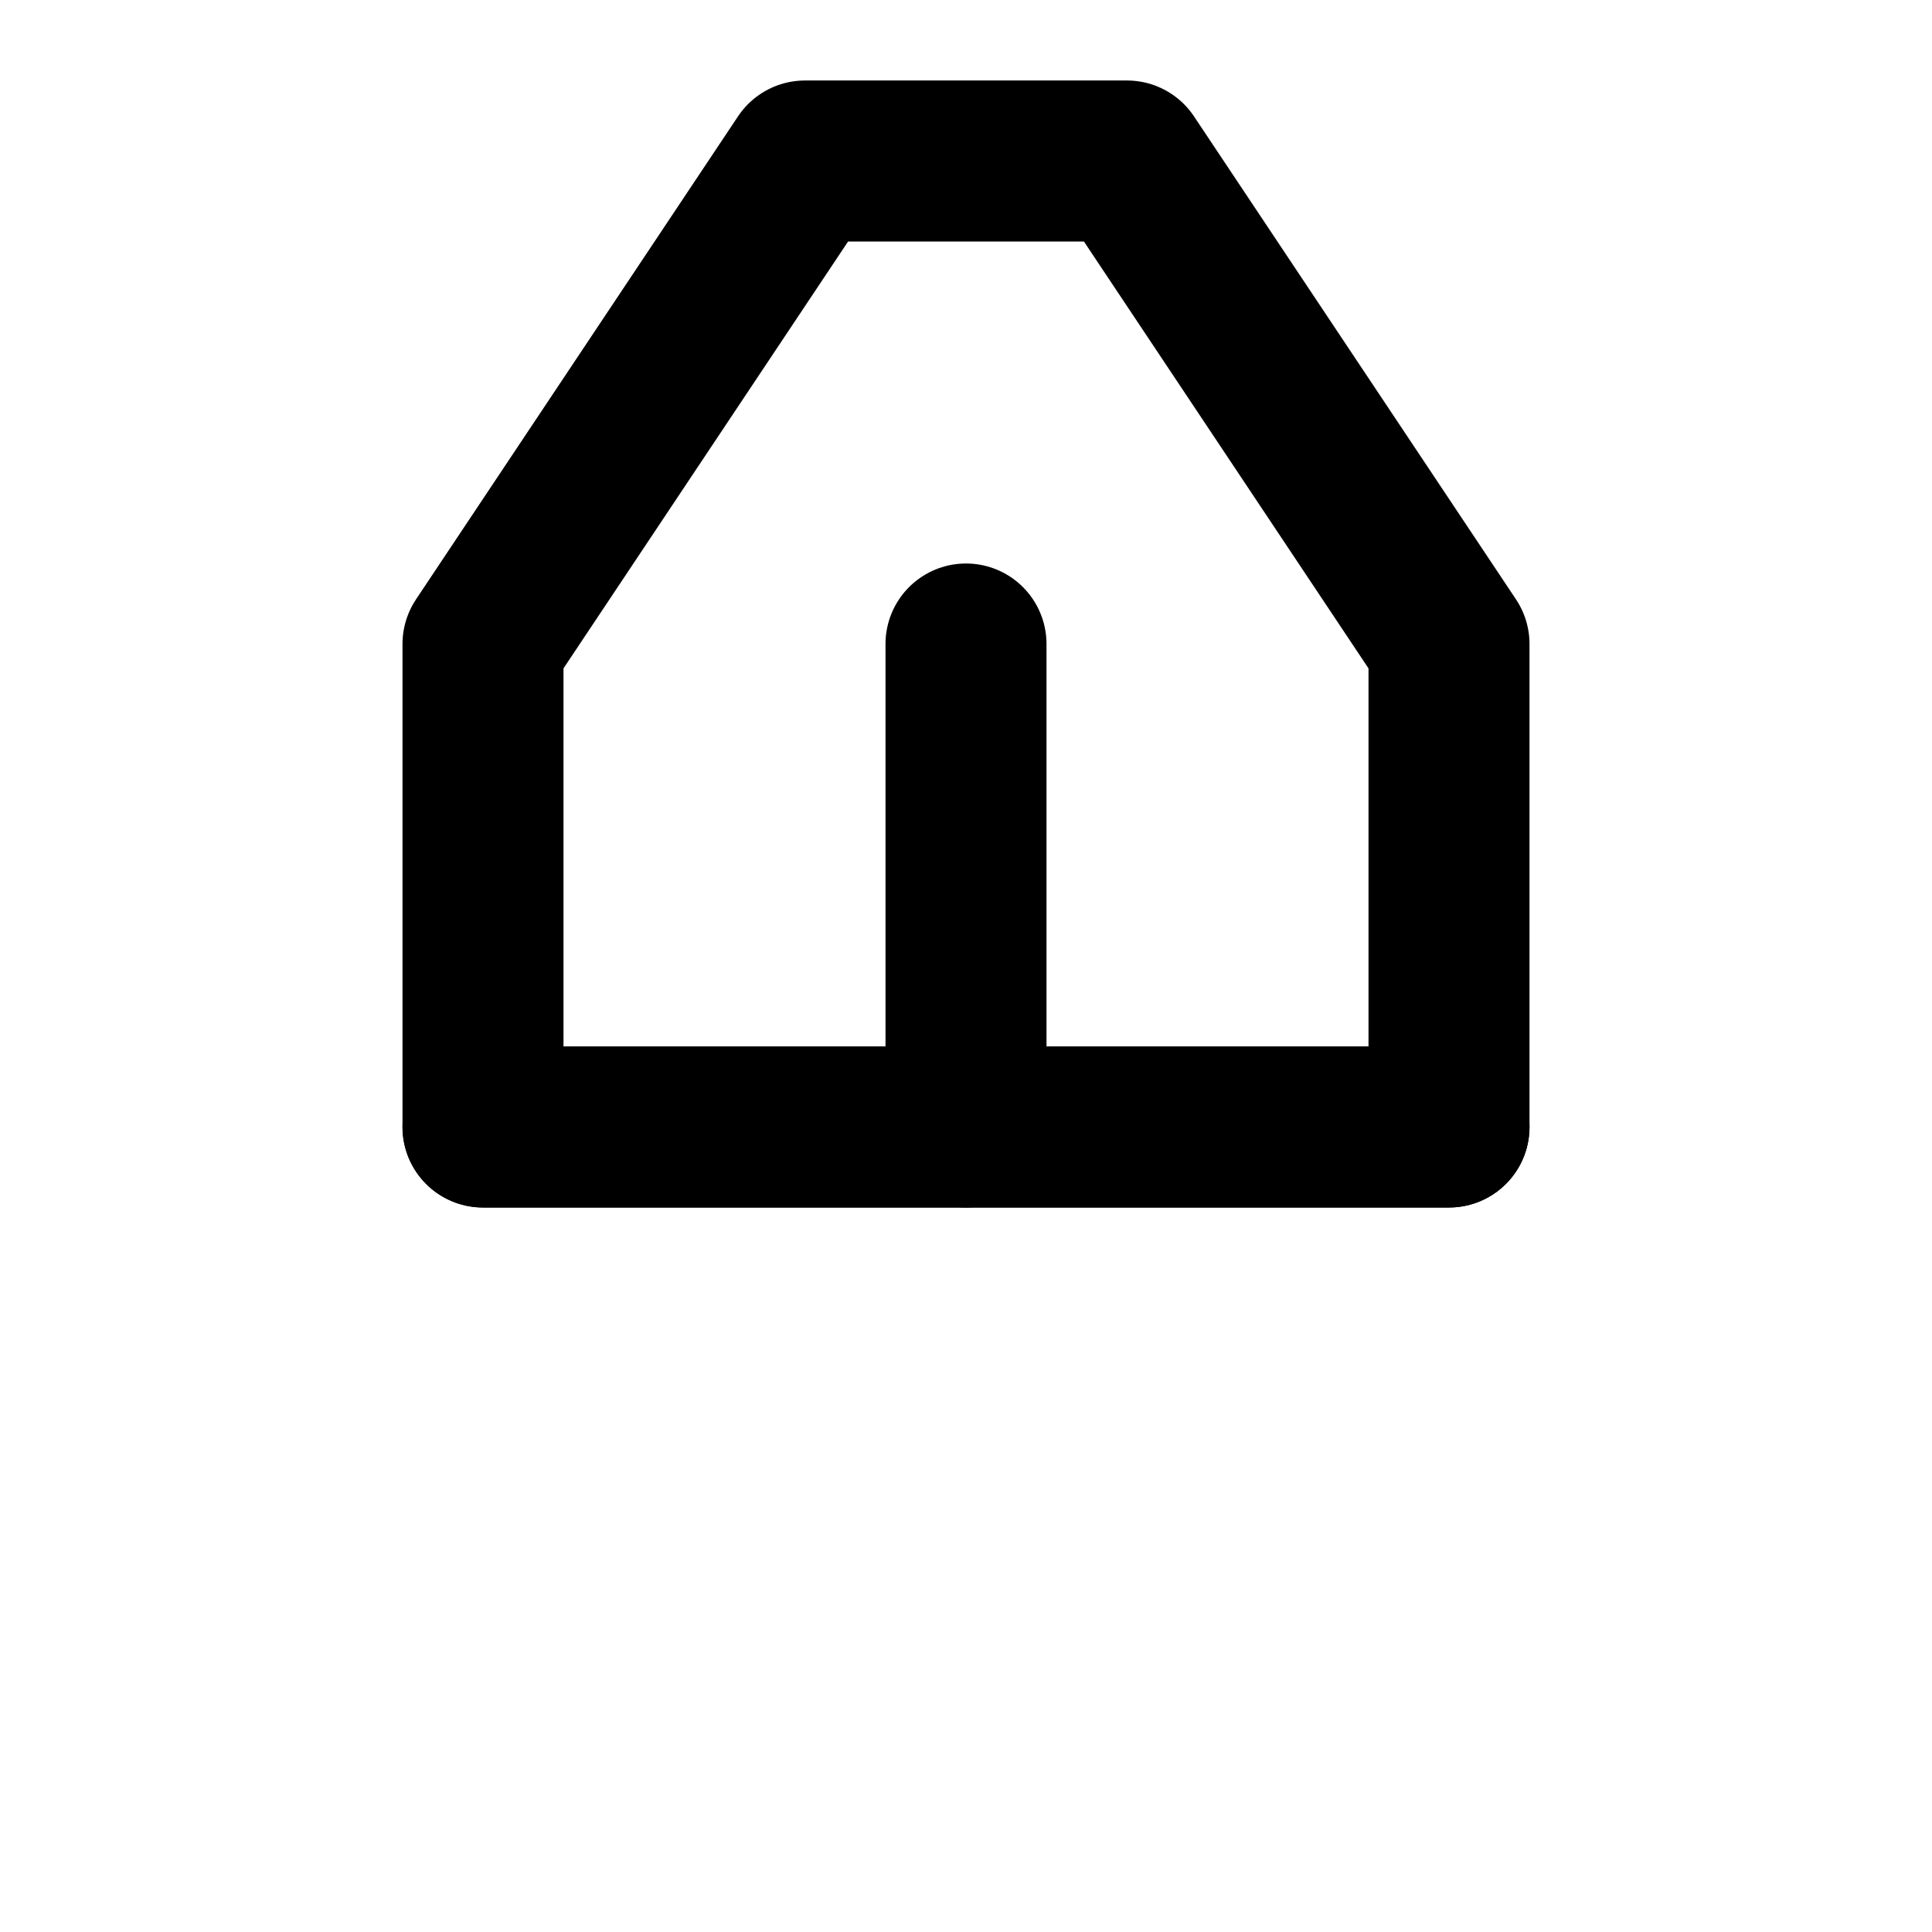
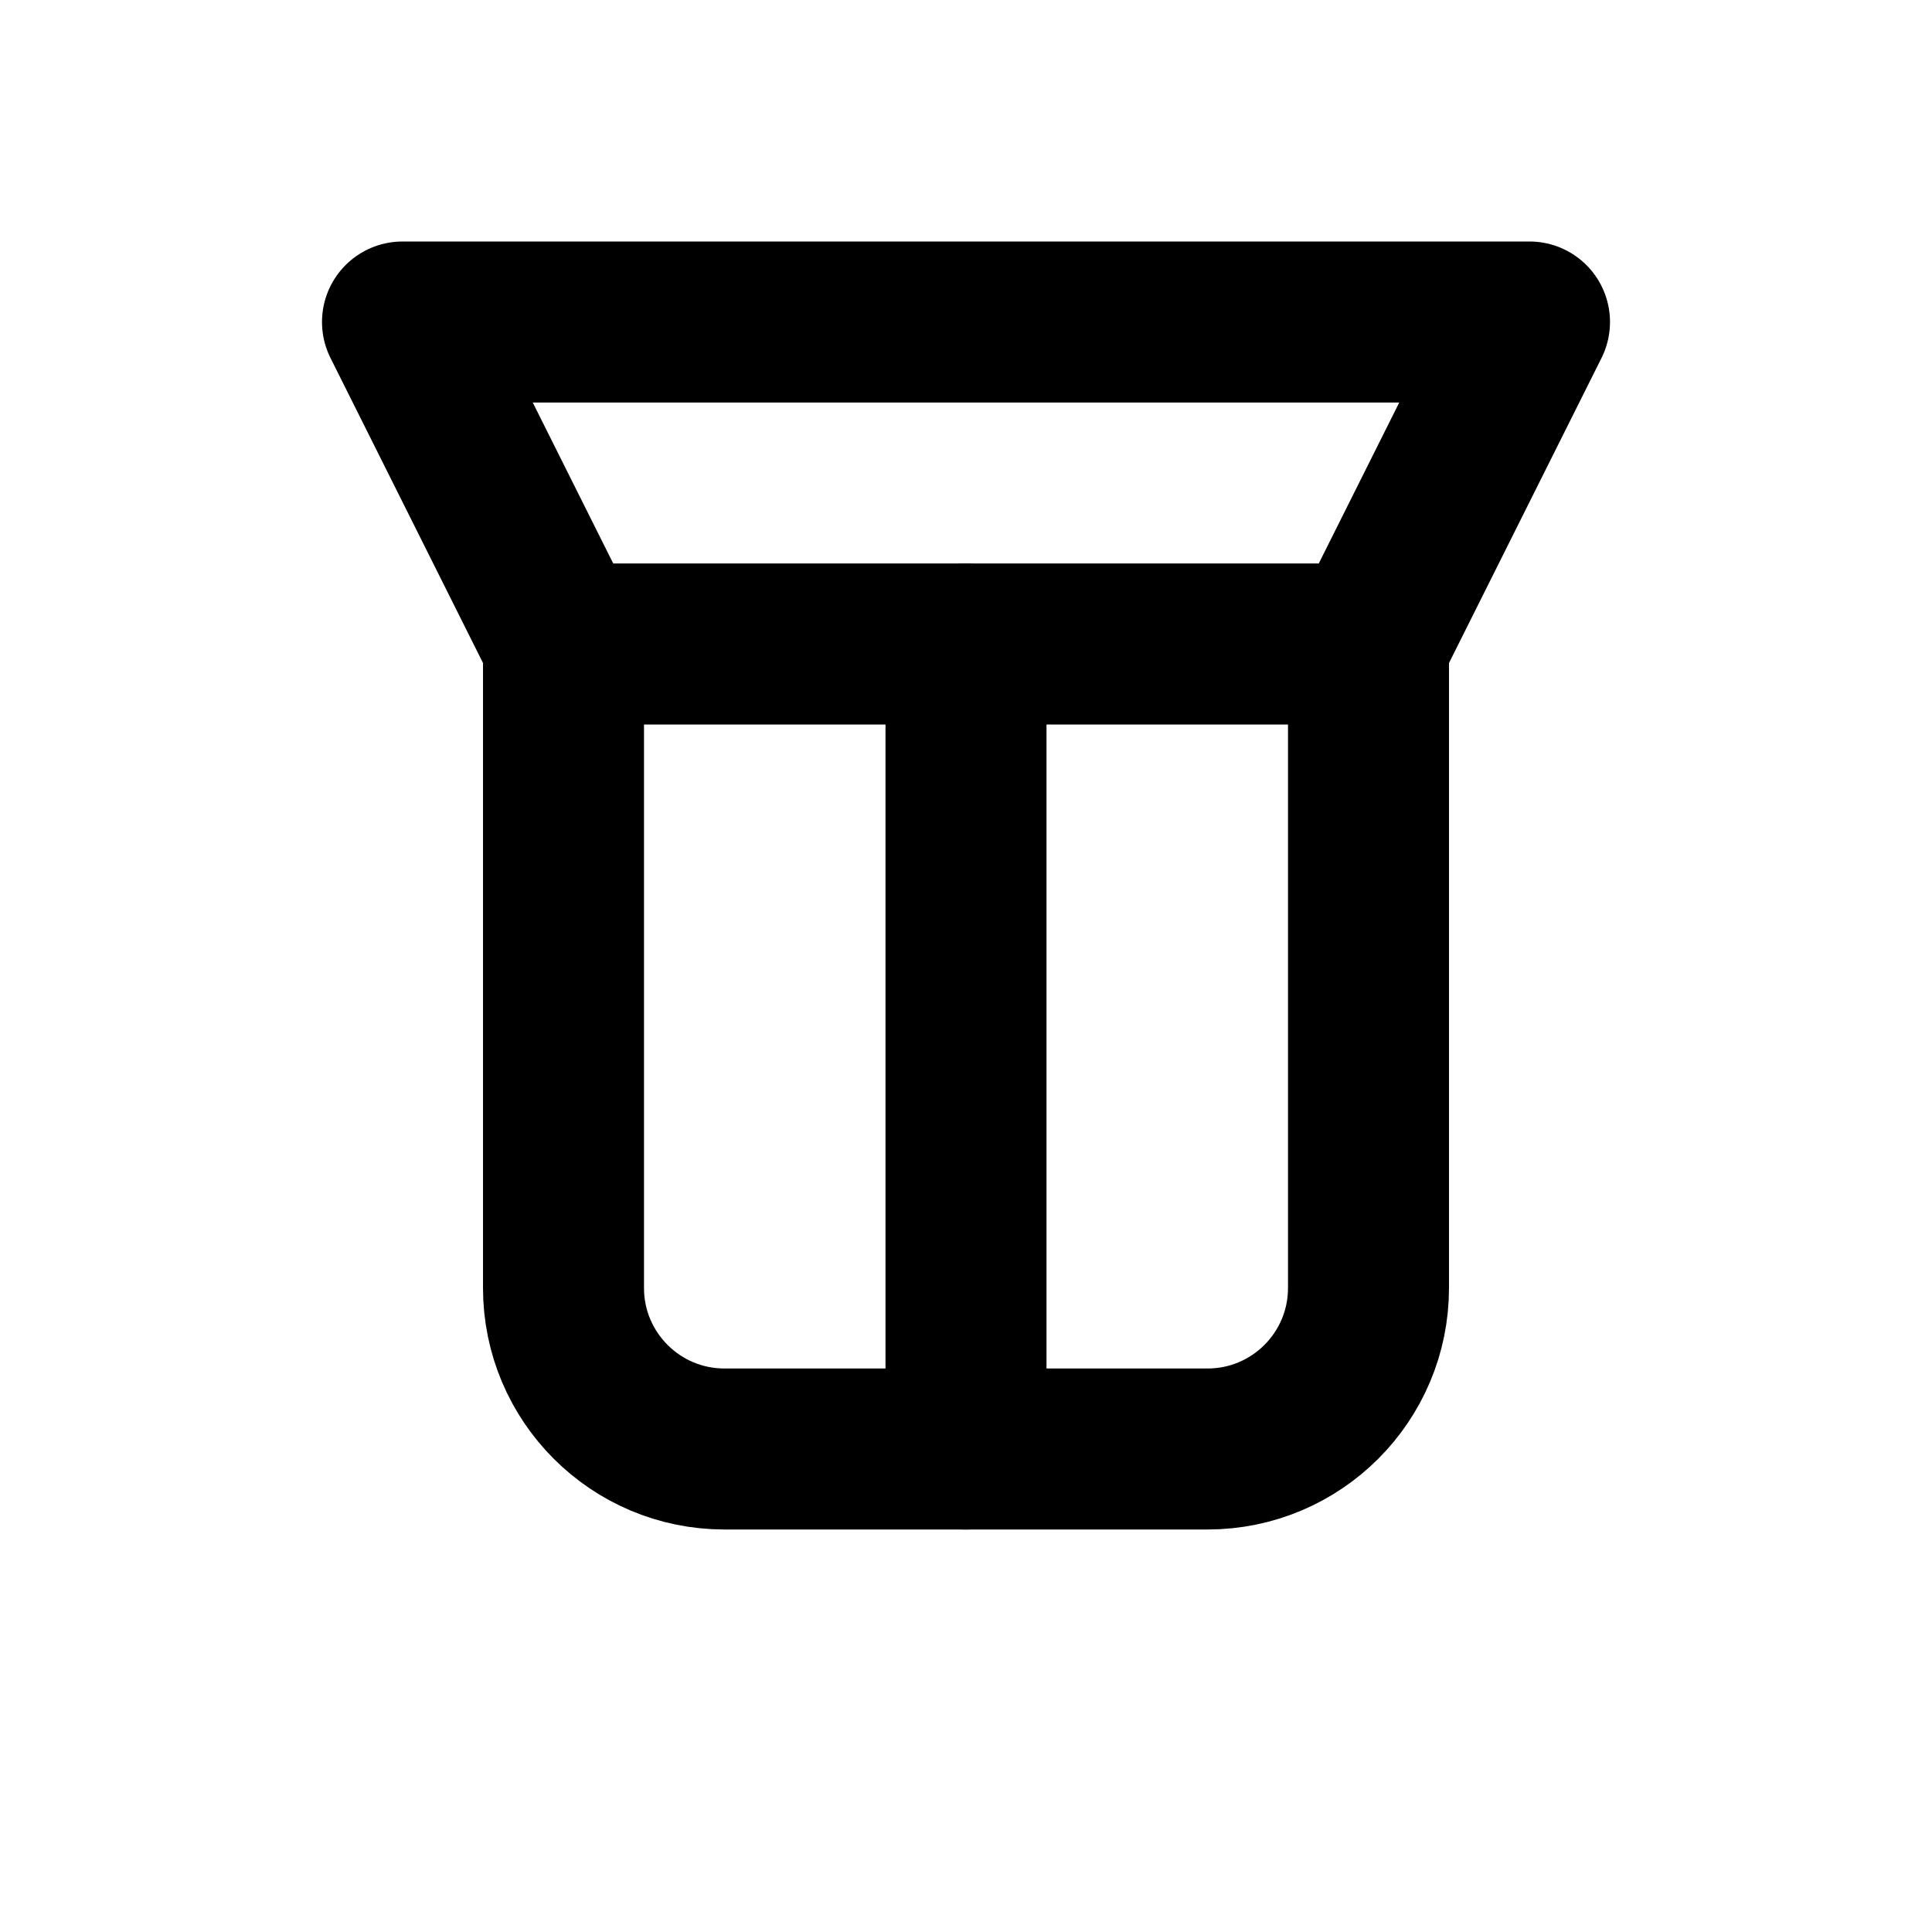
- <svg xmlns="http://www.w3.org/2000/svg" width="24" height="24" viewBox="0 0 24 24" fill="none">
-   <path d="M10 2H14L18 8V14H6V8L10 2Z" stroke="#000000" stroke-width="2" stroke-linecap="round" stroke-linejoin="round" />
-   <path d="M12 8V14" stroke="#000000" stroke-width="2" stroke-linecap="round" stroke-linejoin="round" />
-   <path d="M6 14H18" stroke="#000000" stroke-width="2" stroke-linecap="round" stroke-linejoin="round" />
+ <svg xmlns="http://www.w3.org/2000/svg" viewBox="0 0 24 24" fill="none" stroke="currentColor" stroke-width="2" stroke-linecap="round" stroke-linejoin="round">
+   <path d="M5 4h14l-2 4H7l-2-4z" />
+   <path d="M7 8v8a2 2 0 0 0 2 2h6a2 2 0 0 0 2-2V8" />
+   <path d="M12 8v10" />
</svg>
